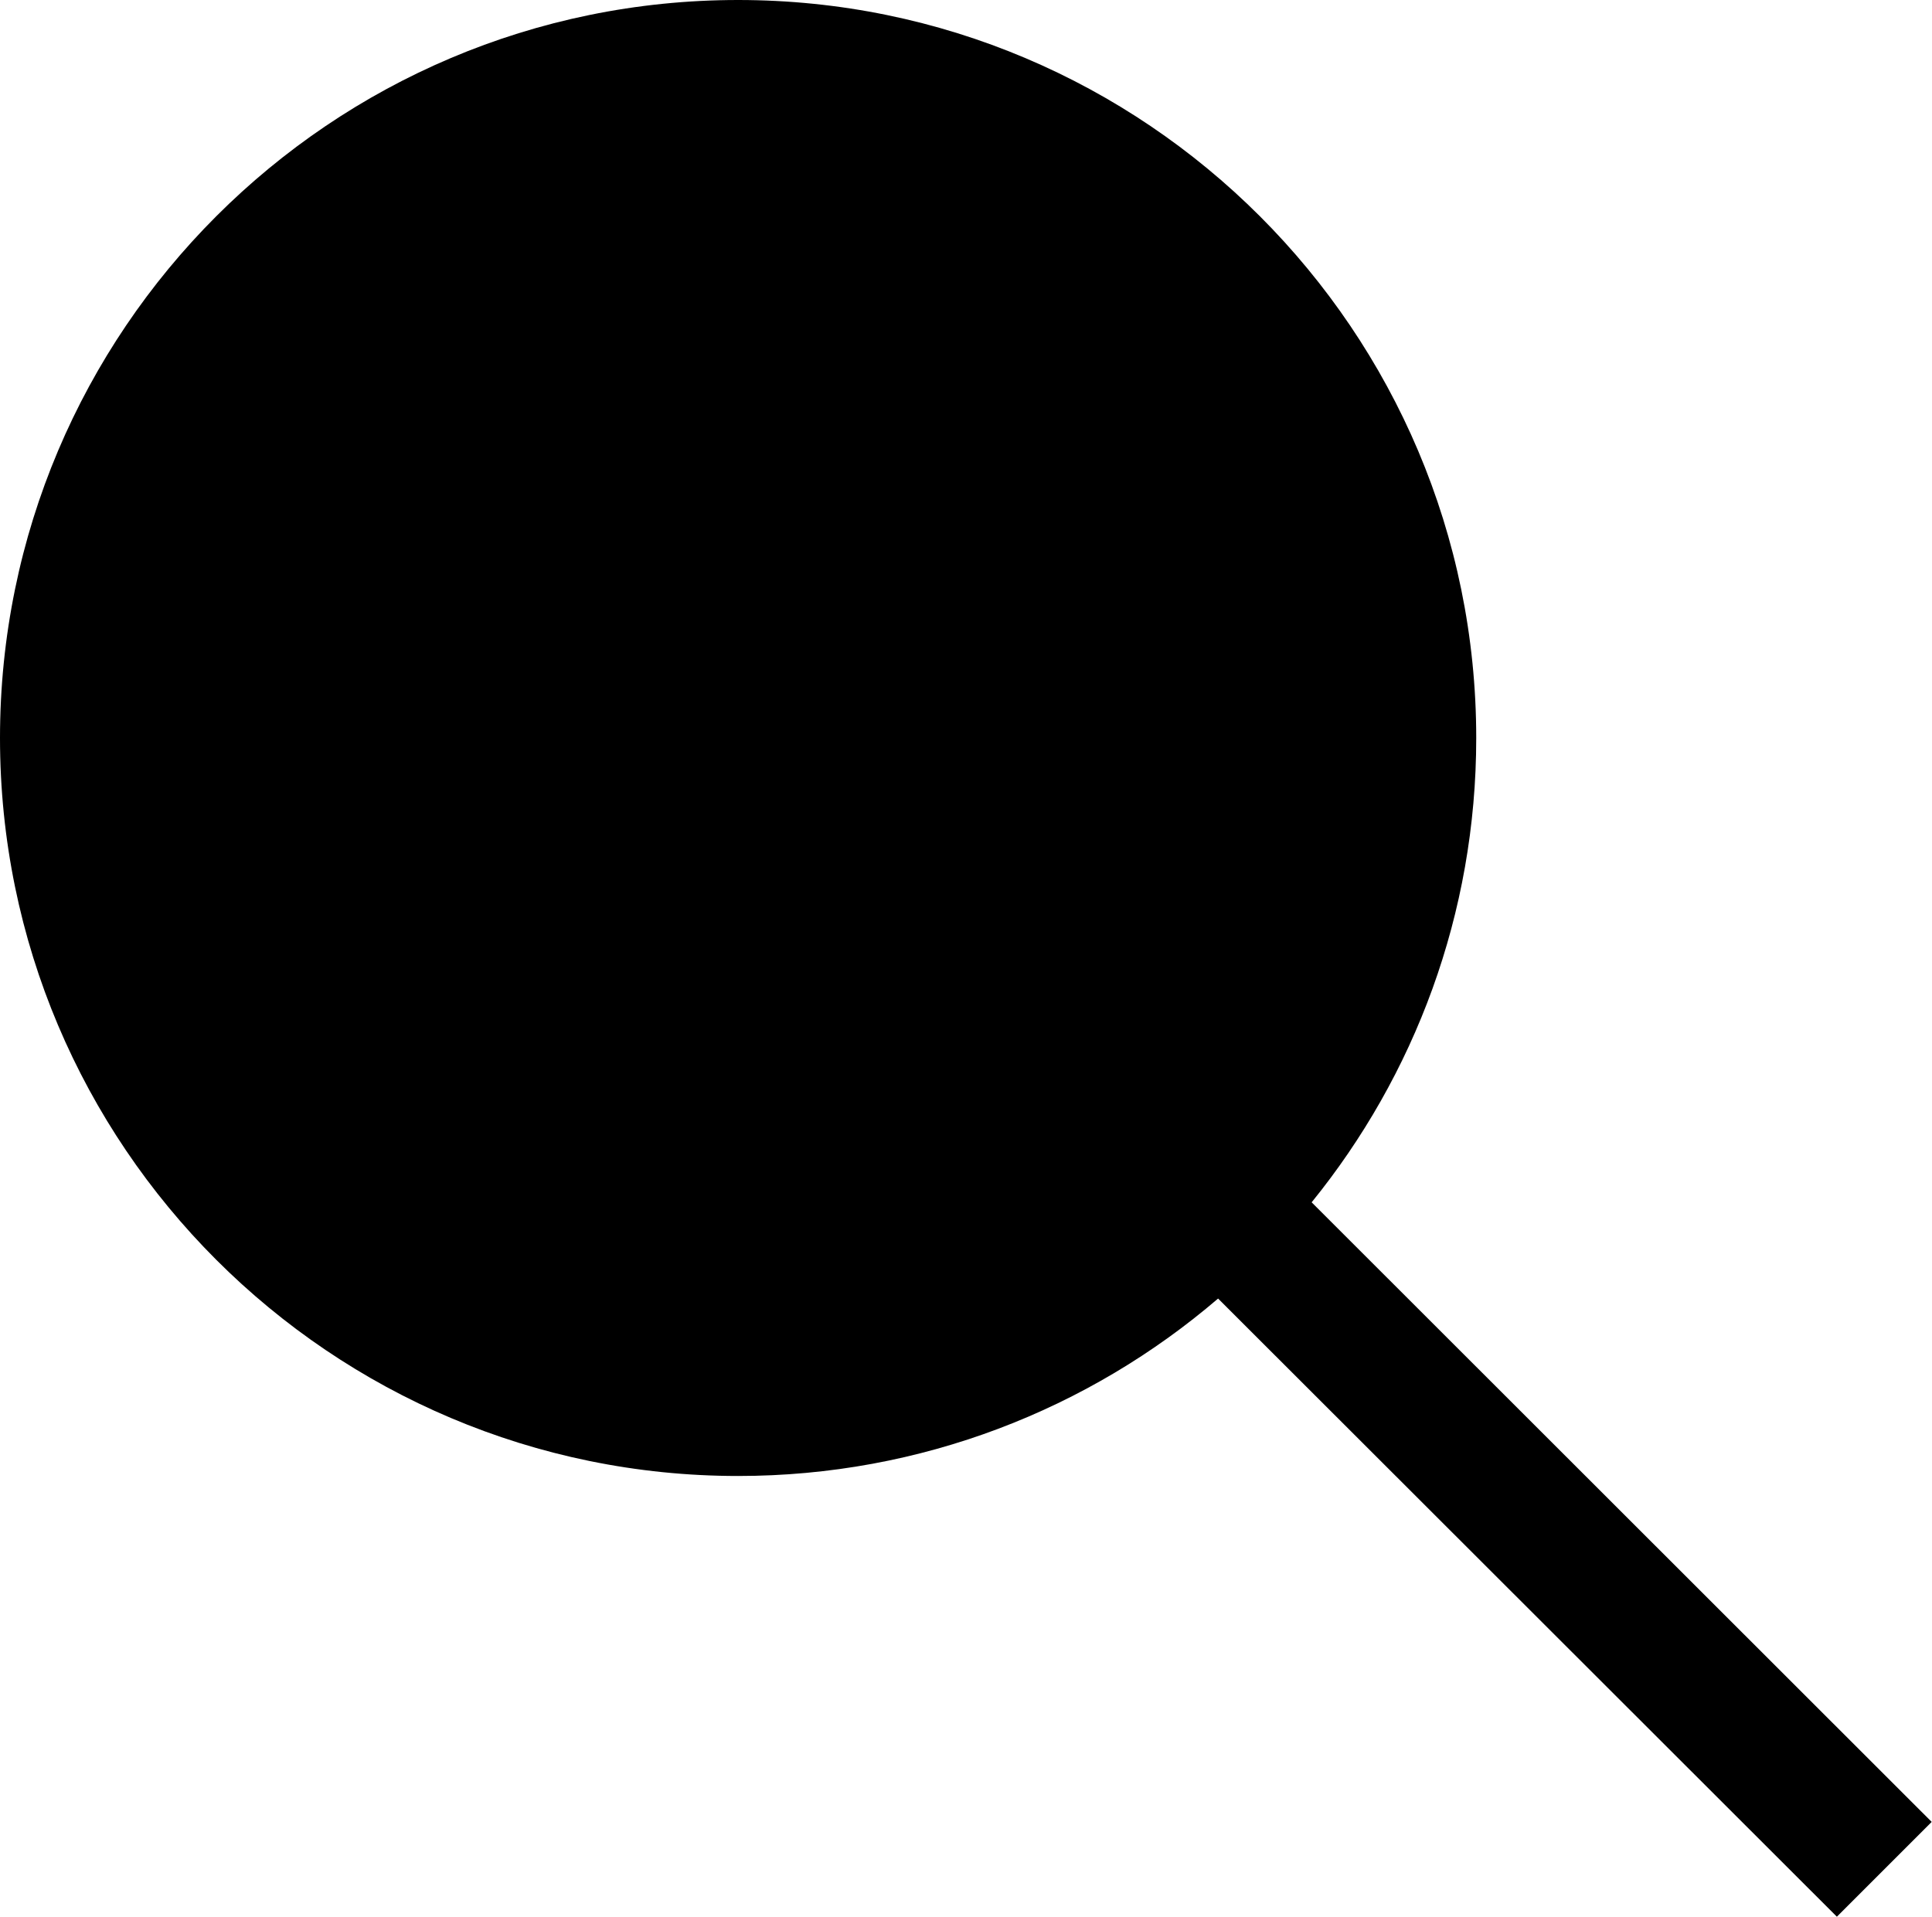
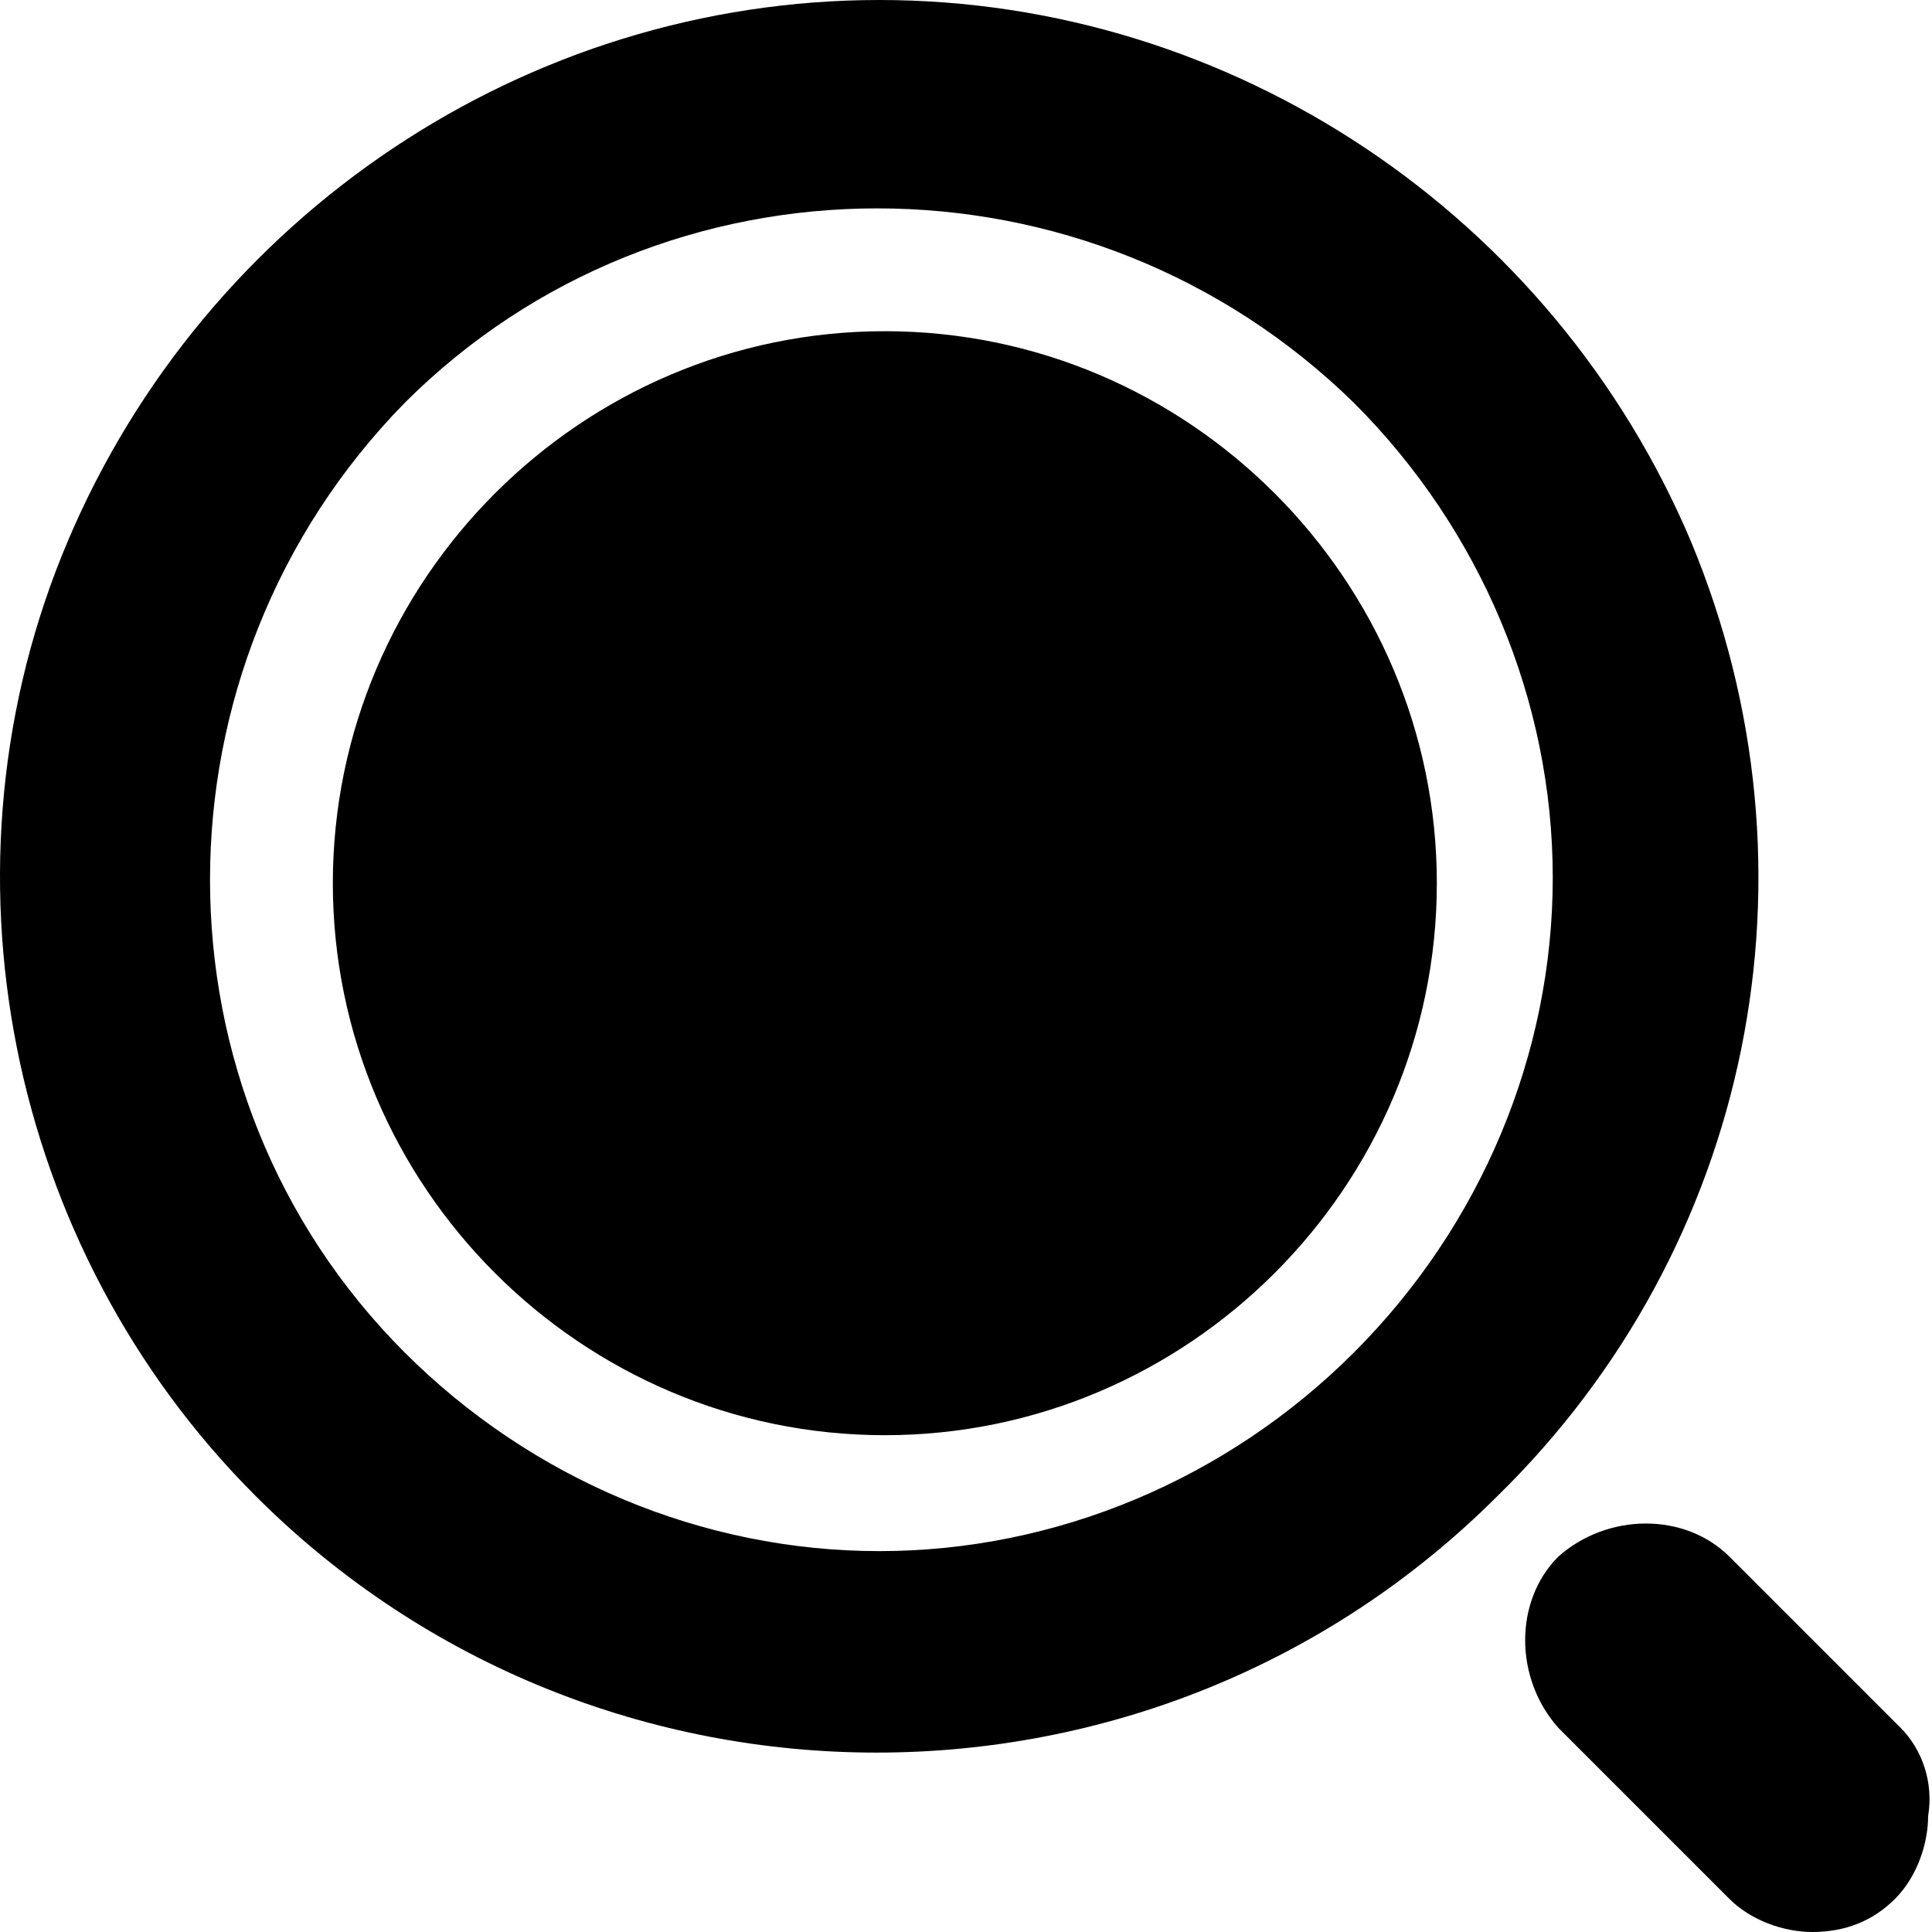
- <svg xmlns="http://www.w3.org/2000/svg" t="1500517477250" class="icon" style="" viewBox="0 0 1032 1024" version="1.1" p-id="9954" width="48.375" height="48">
+ <svg xmlns="http://www.w3.org/2000/svg" t="1501463037262" class="icon" style="" viewBox="0 0 1024 1024" version="1.1" p-id="6199" width="48" height="48">
  <defs>
    <style type="text/css" />
  </defs>
-   <path d="M981.19 1024 650.655 693.751C581.757 752.806 492.124 788.545 394.272 788.545 176.591 788.545 0 611.954 0 394.272 0 176.687 176.591 0 394.272 0 611.858 0 788.545 176.687 788.545 394.272 788.545 488.302 755.577 574.591 700.632 642.341L1031.836 973.354 981.19 1024Z" p-id="9955" />
+   <path d="M468.982 175.543C308.068 175.543 176.411 307.2 176.411 468.114s131.657 292.571 292.571 292.571 292.571-131.657 292.571-292.571S629.896 175.543 468.982 175.543z m538.331 740.206l-90.697-90.697c-23.406-23.406-64.366-23.406-90.697 0-23.406 23.406-23.406 64.366 0 90.697l90.697 90.697c11.703 11.703 29.257 17.554 43.886 17.554 17.554 0 32.183-5.851 43.886-17.554 11.703-11.703 17.554-29.257 17.554-43.886 2.926-17.554-2.926-35.109-14.629-46.811zM896.136 286.72C822.993 114.103 653.302 0 466.056 0 278.811 0 109.119 114.103 35.976 286.72S3.793 661.211 135.451 792.869c181.394 181.394 476.891 181.394 658.286 0 134.583-131.657 175.543-330.606 102.4-506.149z m-178.469 430.08c-67.291 67.291-157.989 105.326-251.611 105.326-93.623 0-184.32-38.034-251.611-105.326-137.509-137.509-137.509-362.789 0-503.223 137.509-137.509 362.789-137.509 503.223 0 67.291 67.291 105.326 157.989 105.326 251.611 0 93.623-38.034 184.32-105.326 251.611z" p-id="6200" />
</svg>
